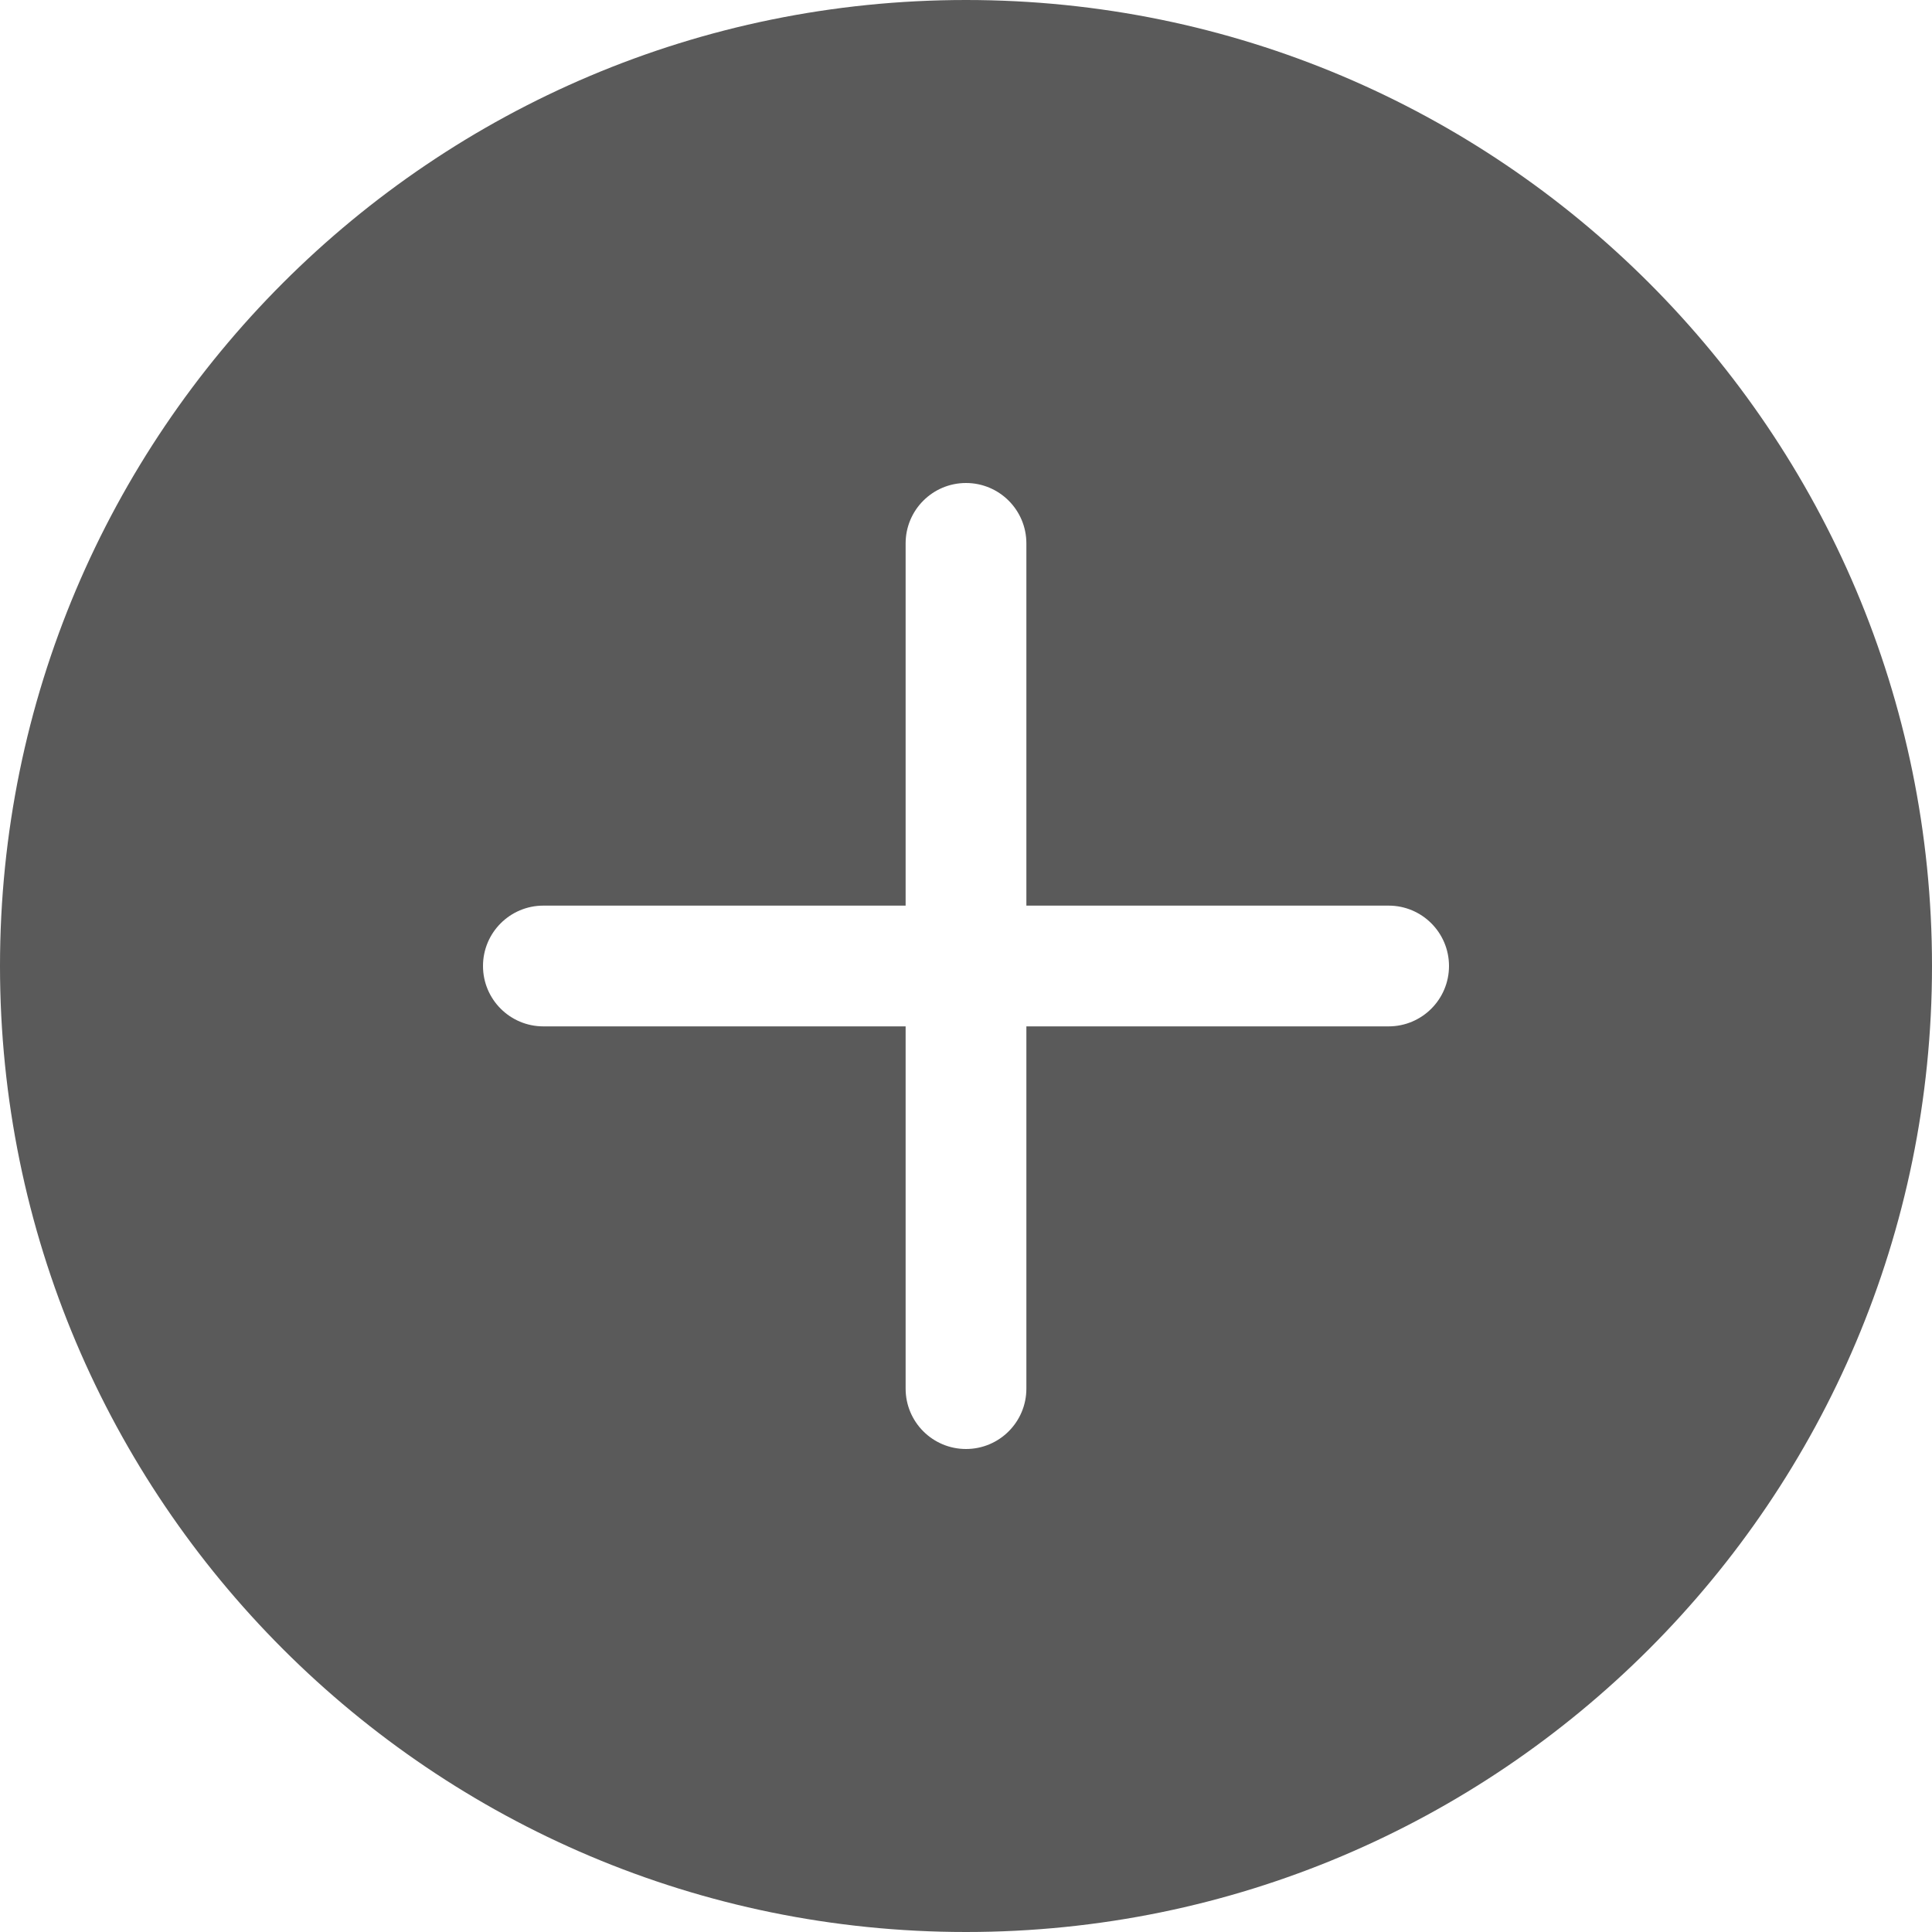
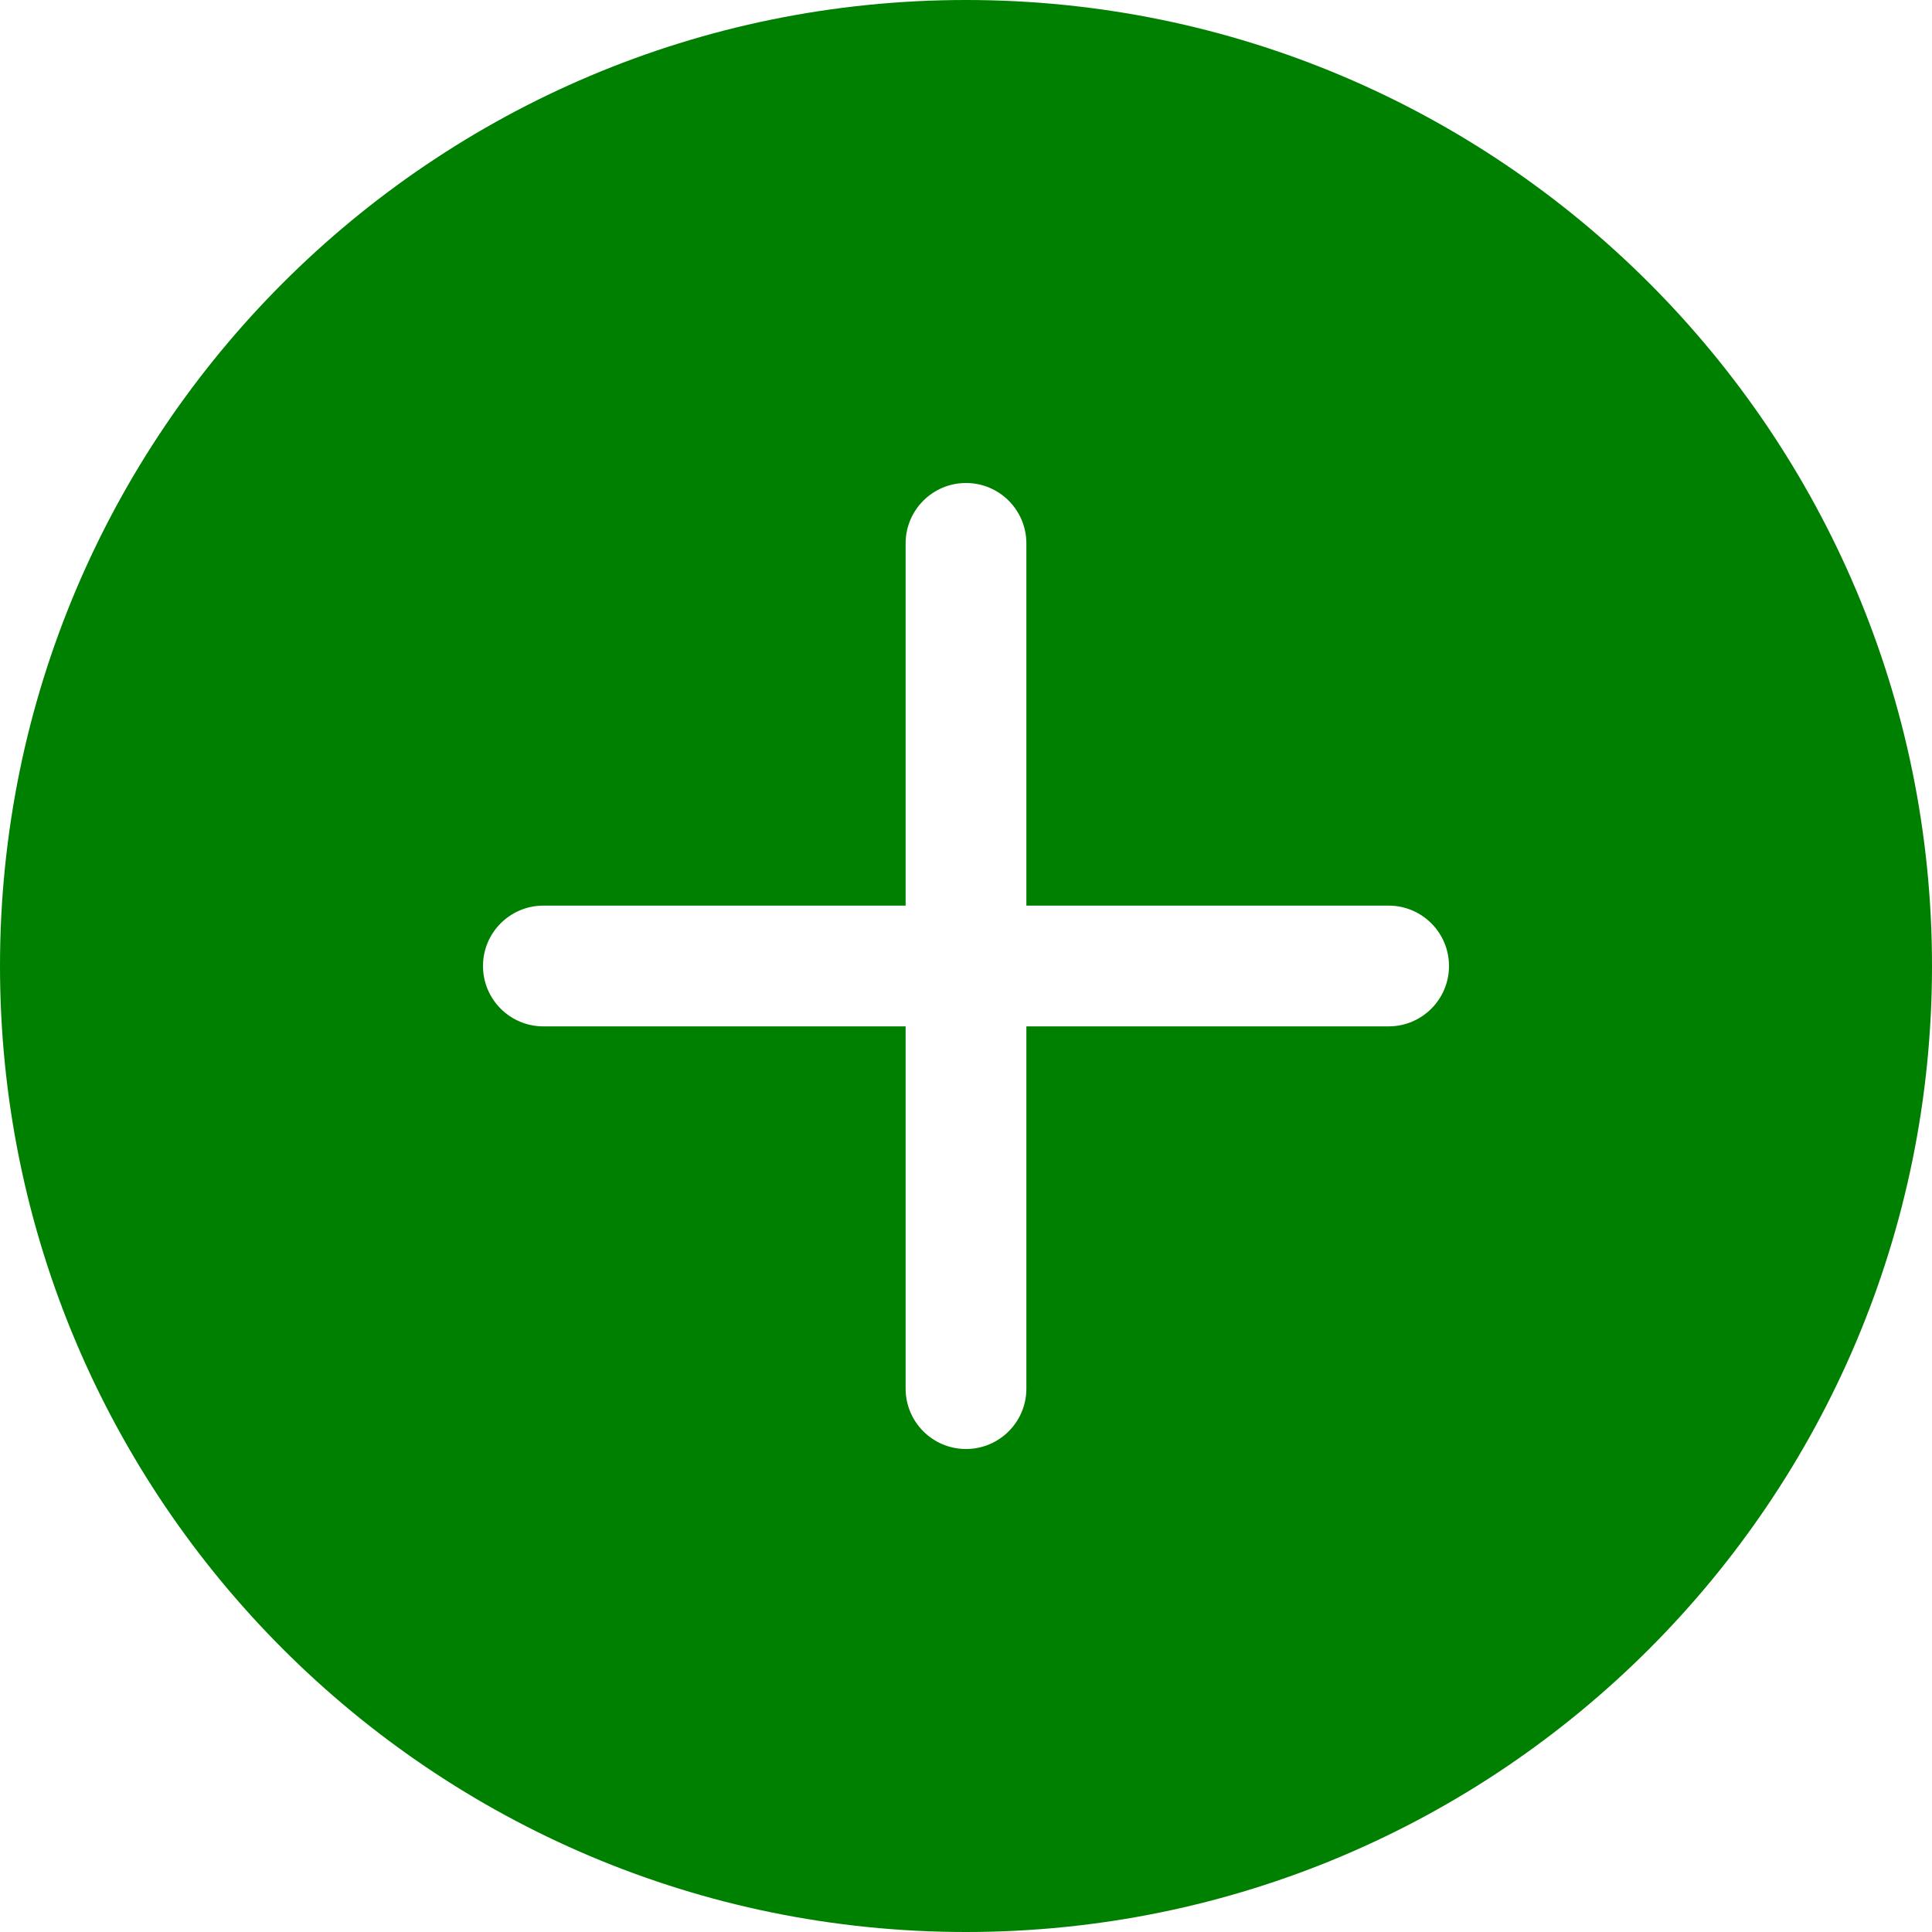
- <svg xmlns="http://www.w3.org/2000/svg" width="16" height="16" fill="#5a5a5a" class="bi bi-plus-circle-fill" viewBox="0 0 16 16">
+ <svg xmlns="http://www.w3.org/2000/svg" width="16" height="16" fill="green" class="bi bi-plus-circle-fill" viewBox="0 0 16 16">
  <path d="M16 8A8 8 0 1 1 0 8a8 8 0 0 1 16 0zM8.5 4.5a.5.5 0 0 0-1 0v3h-3a.5.5 0 0 0 0 1h3v3a.5.5 0 0 0 1 0v-3h3a.5.5 0 0 0 0-1h-3v-3z" />
</svg>
